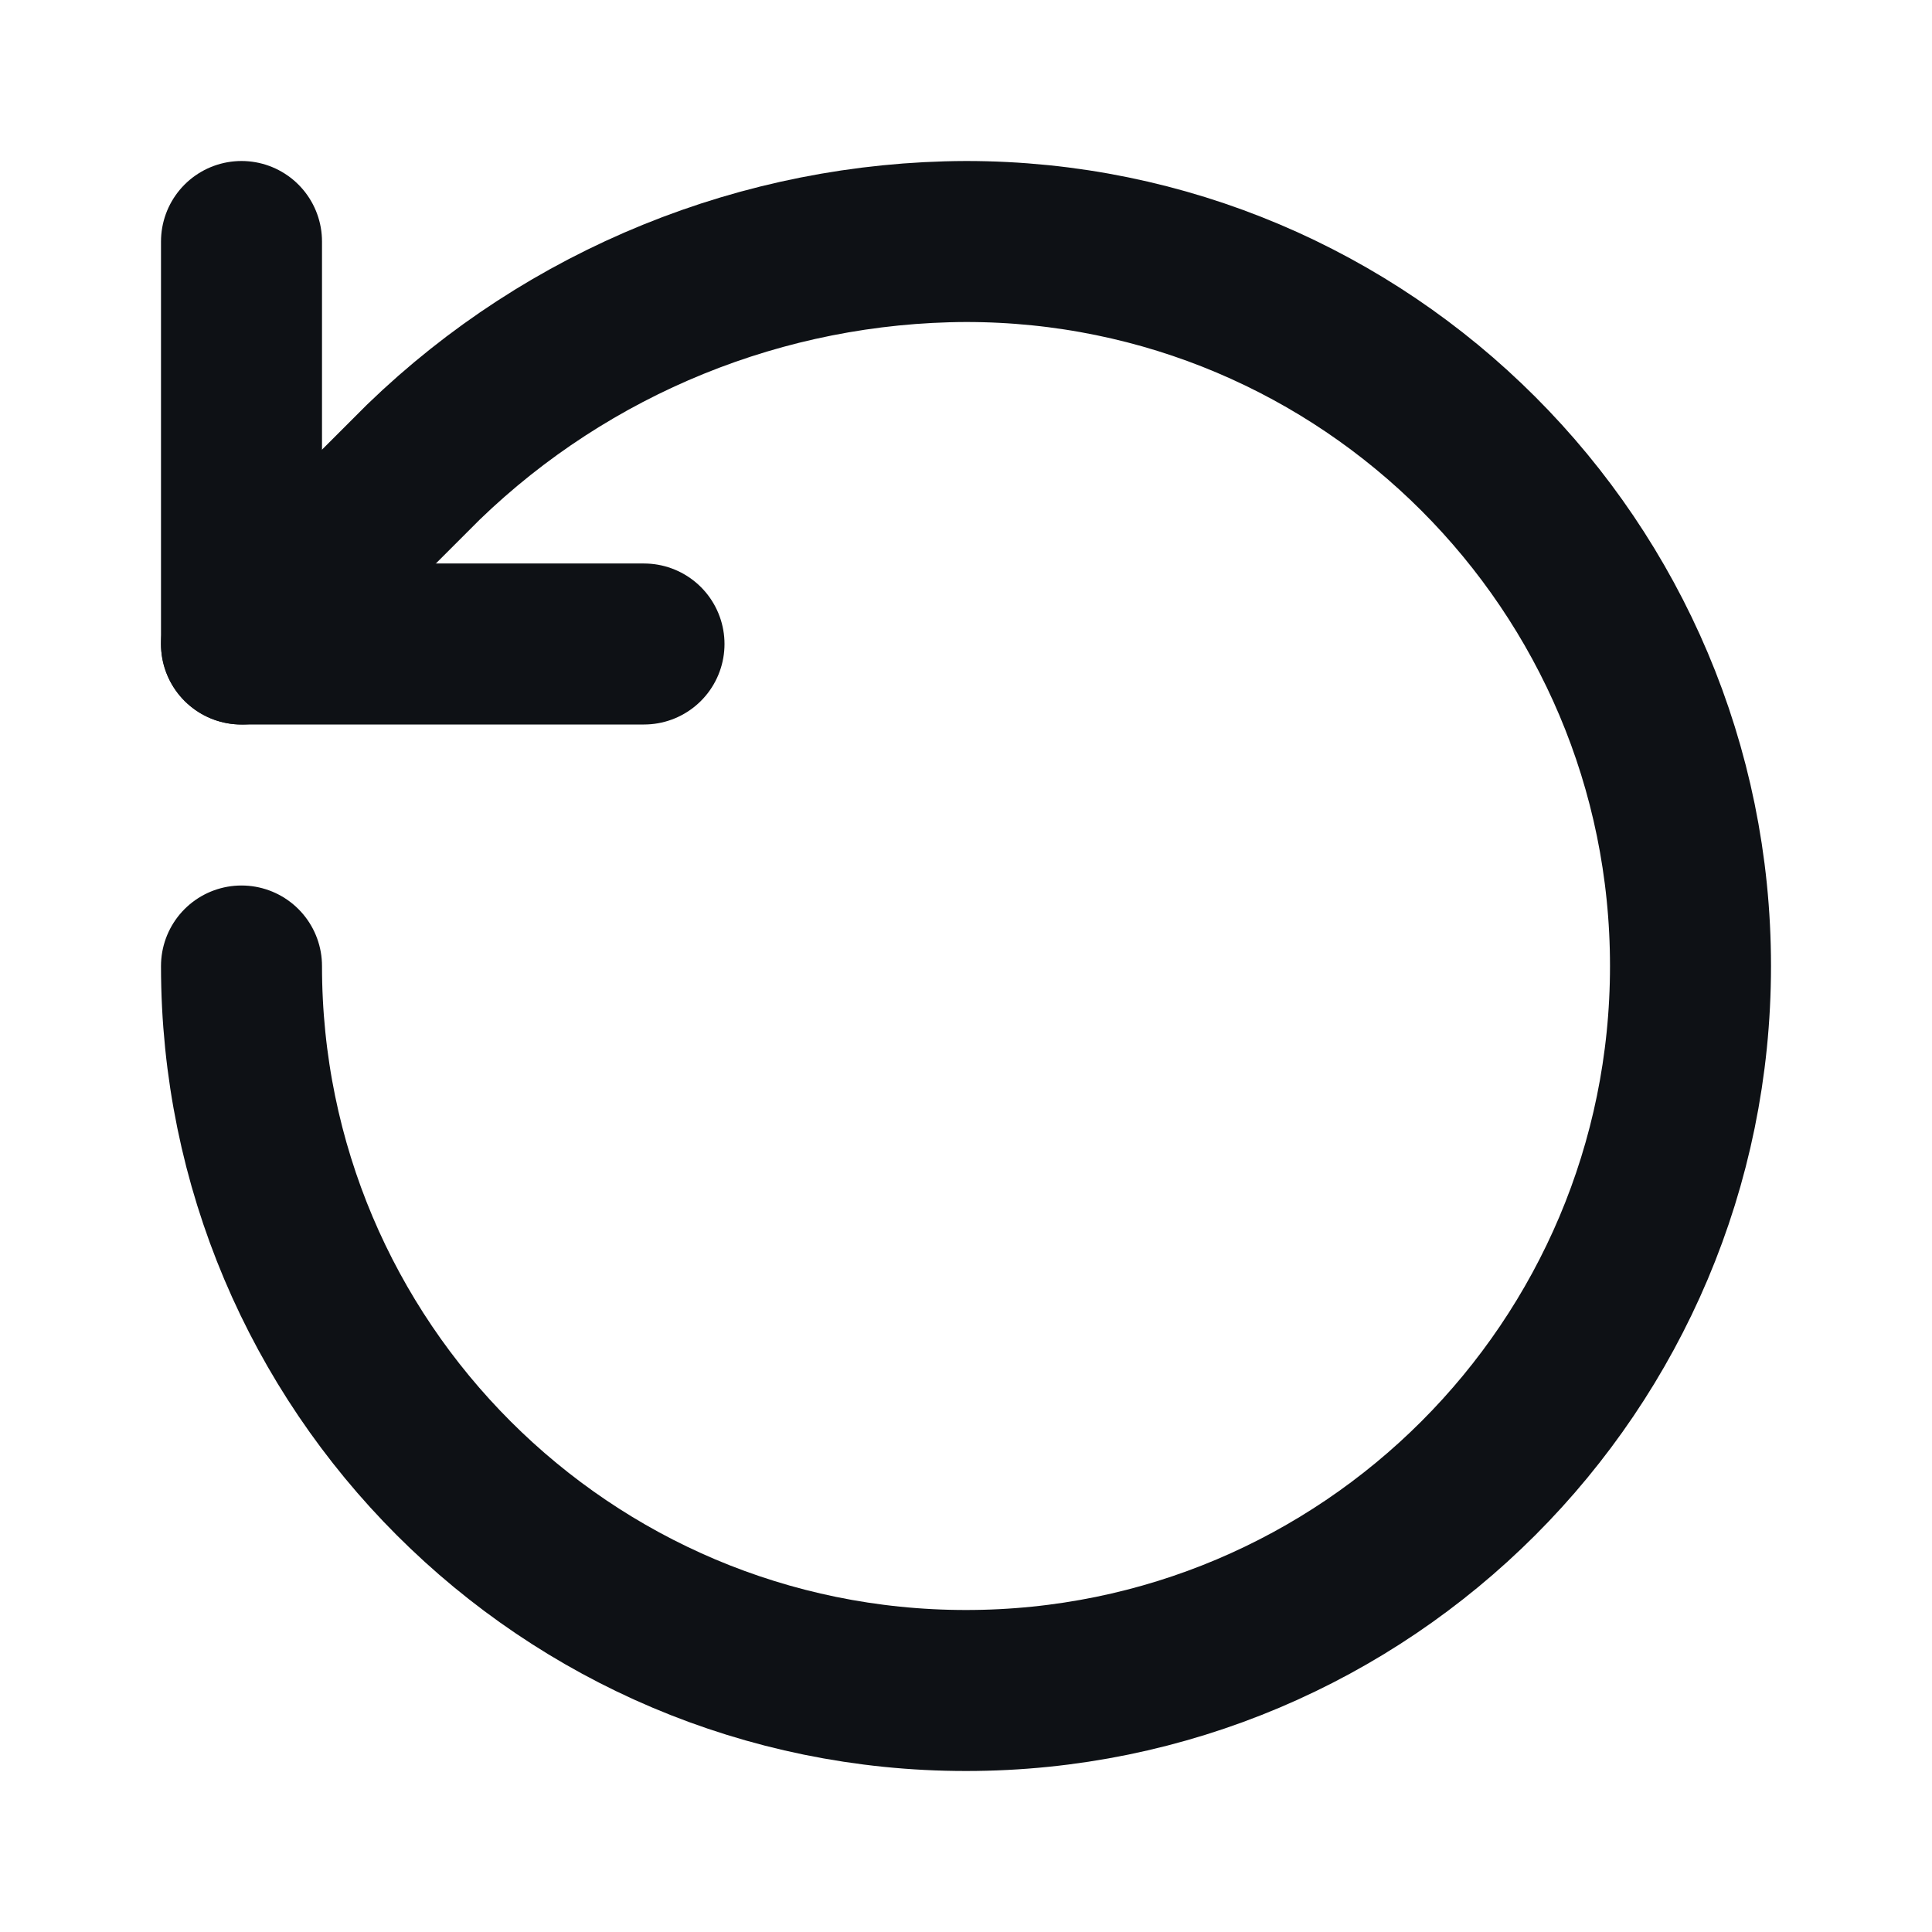
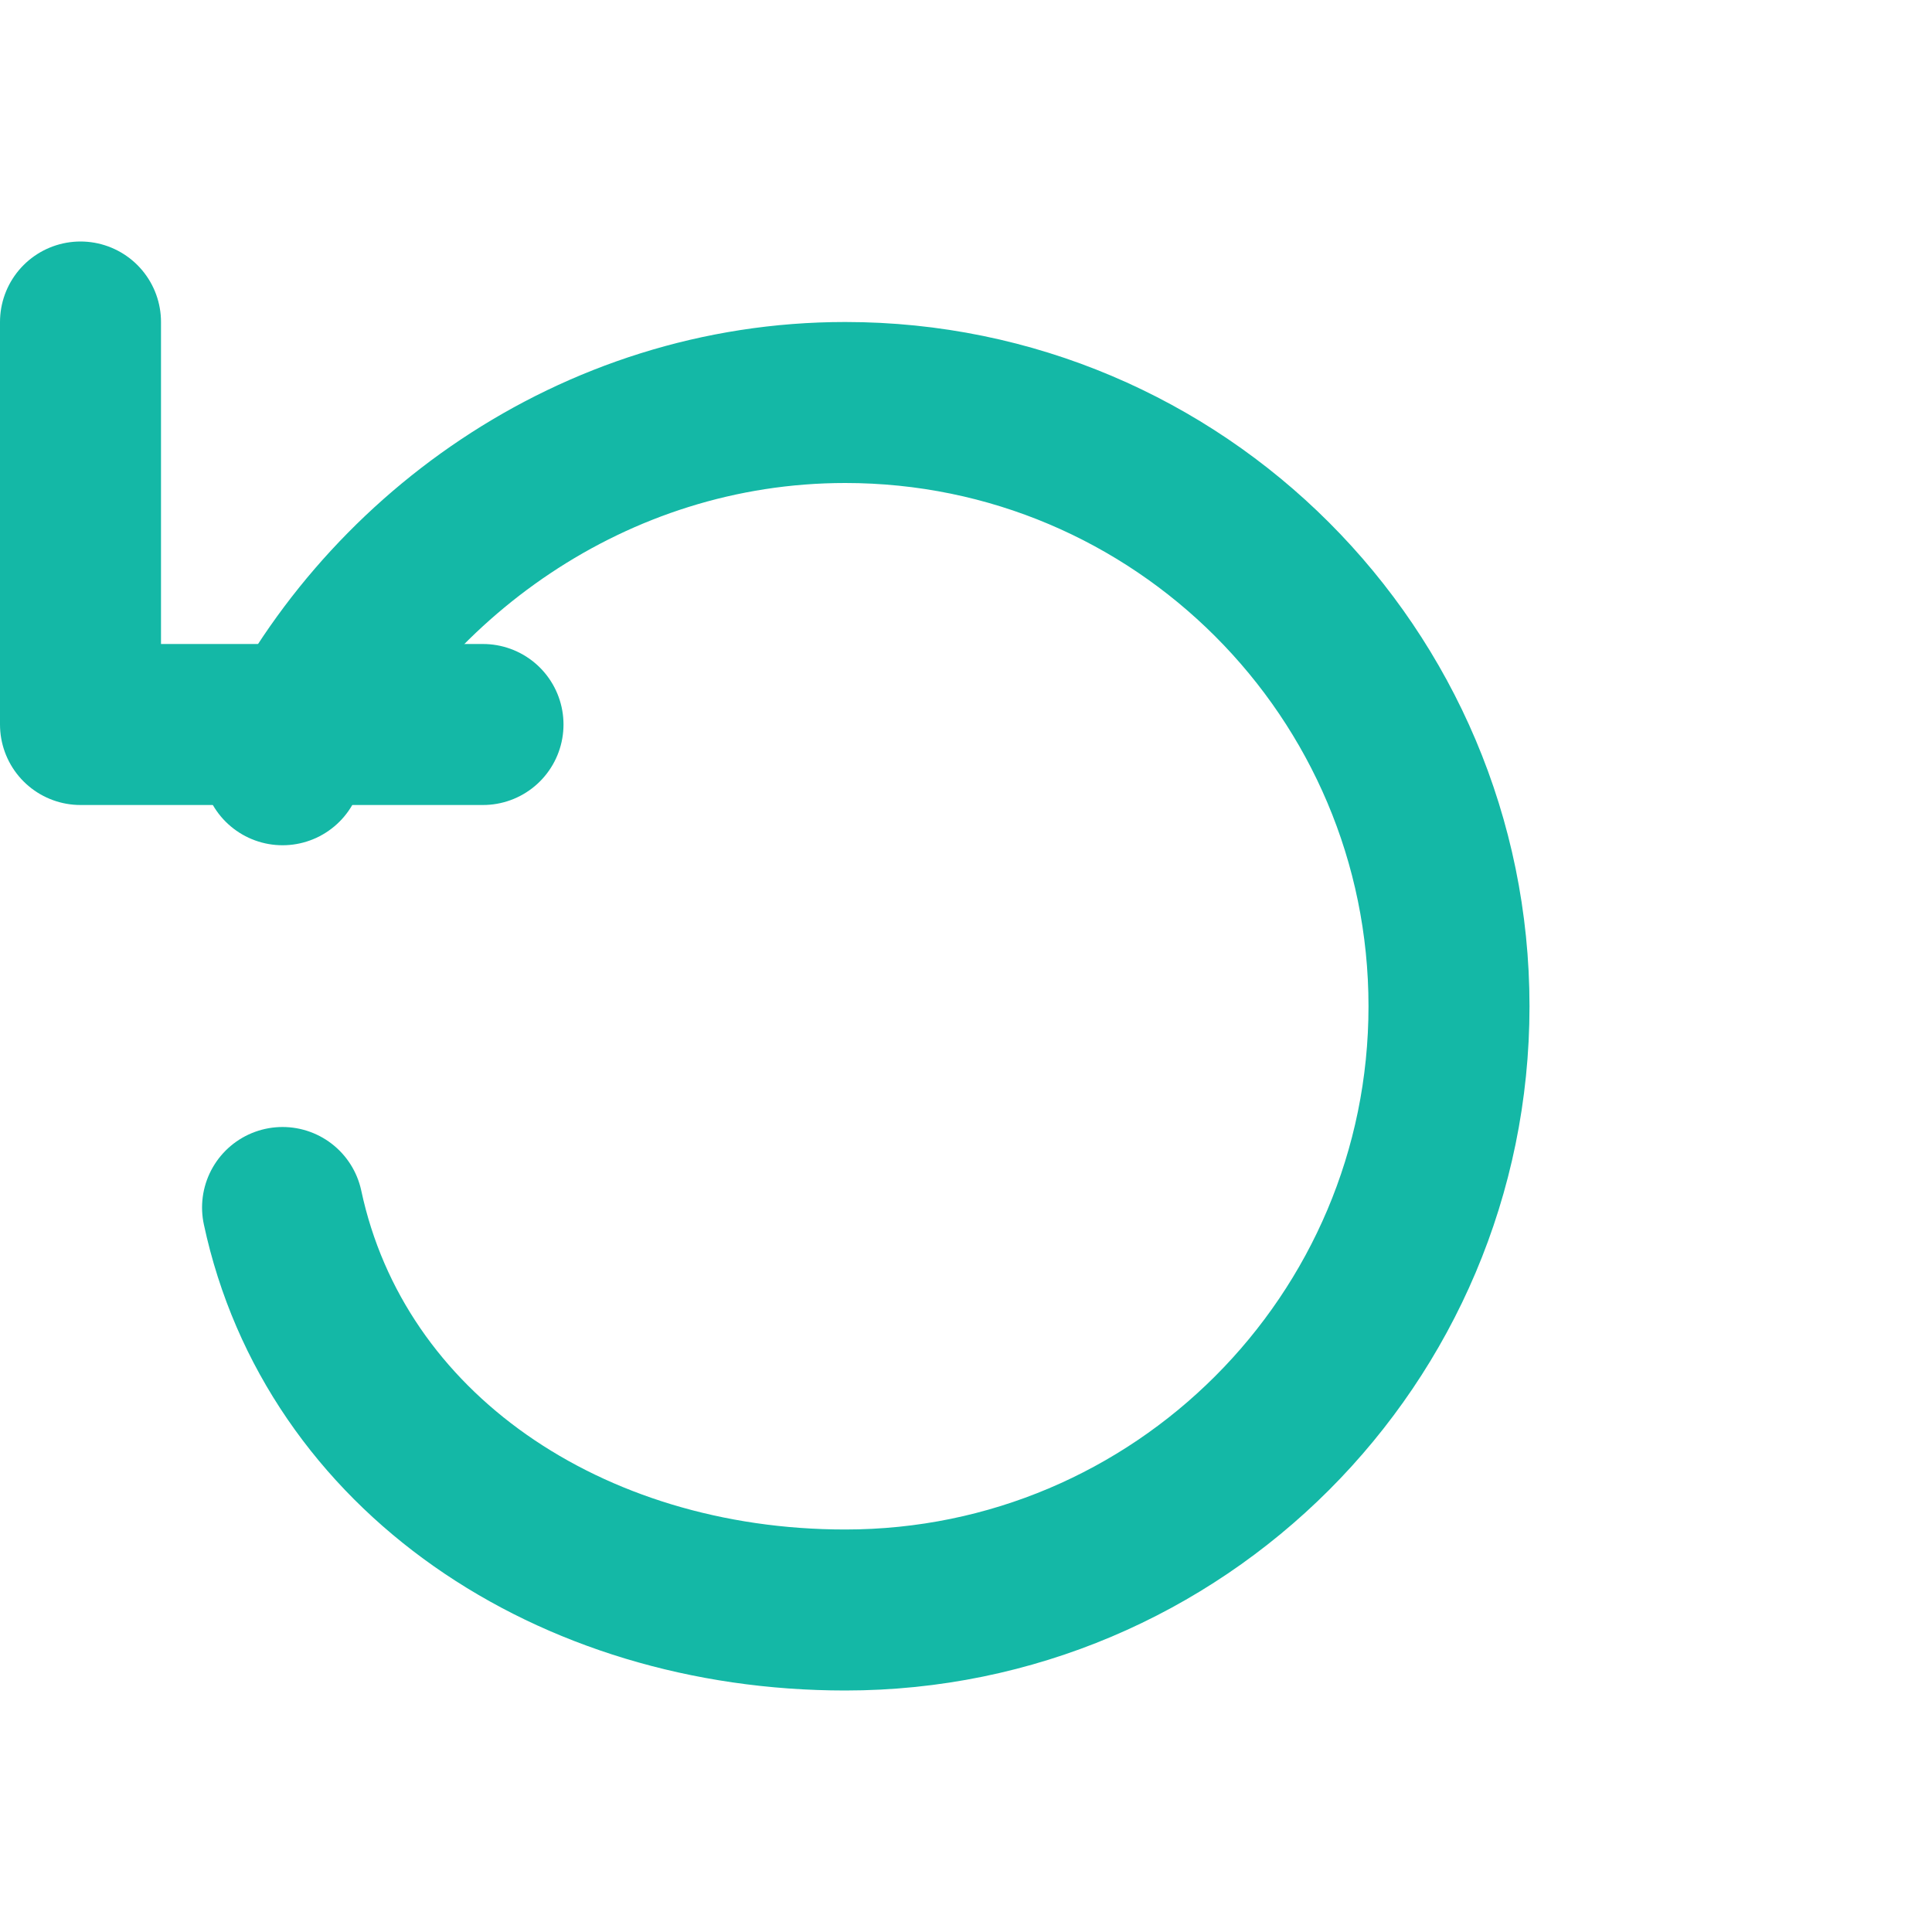
- <svg xmlns="http://www.w3.org/2000/svg" width="24" height="24" viewBox="0 0 24 24" fill="none" stroke="#0e1115" stroke-width="2" stroke-linecap="round" stroke-linejoin="round">
-   <path d="M3 12a9 9 0 1 0 9-9 9.75 9.75 0 0 0-6.74 2.74L3 8" />
-   <path d="M3 3v5h5" />
+ <svg xmlns="http://www.w3.org/2000/svg" viewBox="0 0 24 24" width="24" height="24" fill="none">
+   <path d="M1 4V9H6" stroke="#14b8a6" stroke-width="2" stroke-linecap="round" stroke-linejoin="round" />
+   <path d="M3.51 15C4.16 18.04 7.08 20 10.5 20C14.64 20 18 16.64 18 12.5C18 8.36 14.64 5 10.5 5C7.37 5 4.71 6.94 3.51 9.5" stroke="#14b8a6" stroke-width="2" stroke-linecap="round" stroke-linejoin="round" />
</svg>
